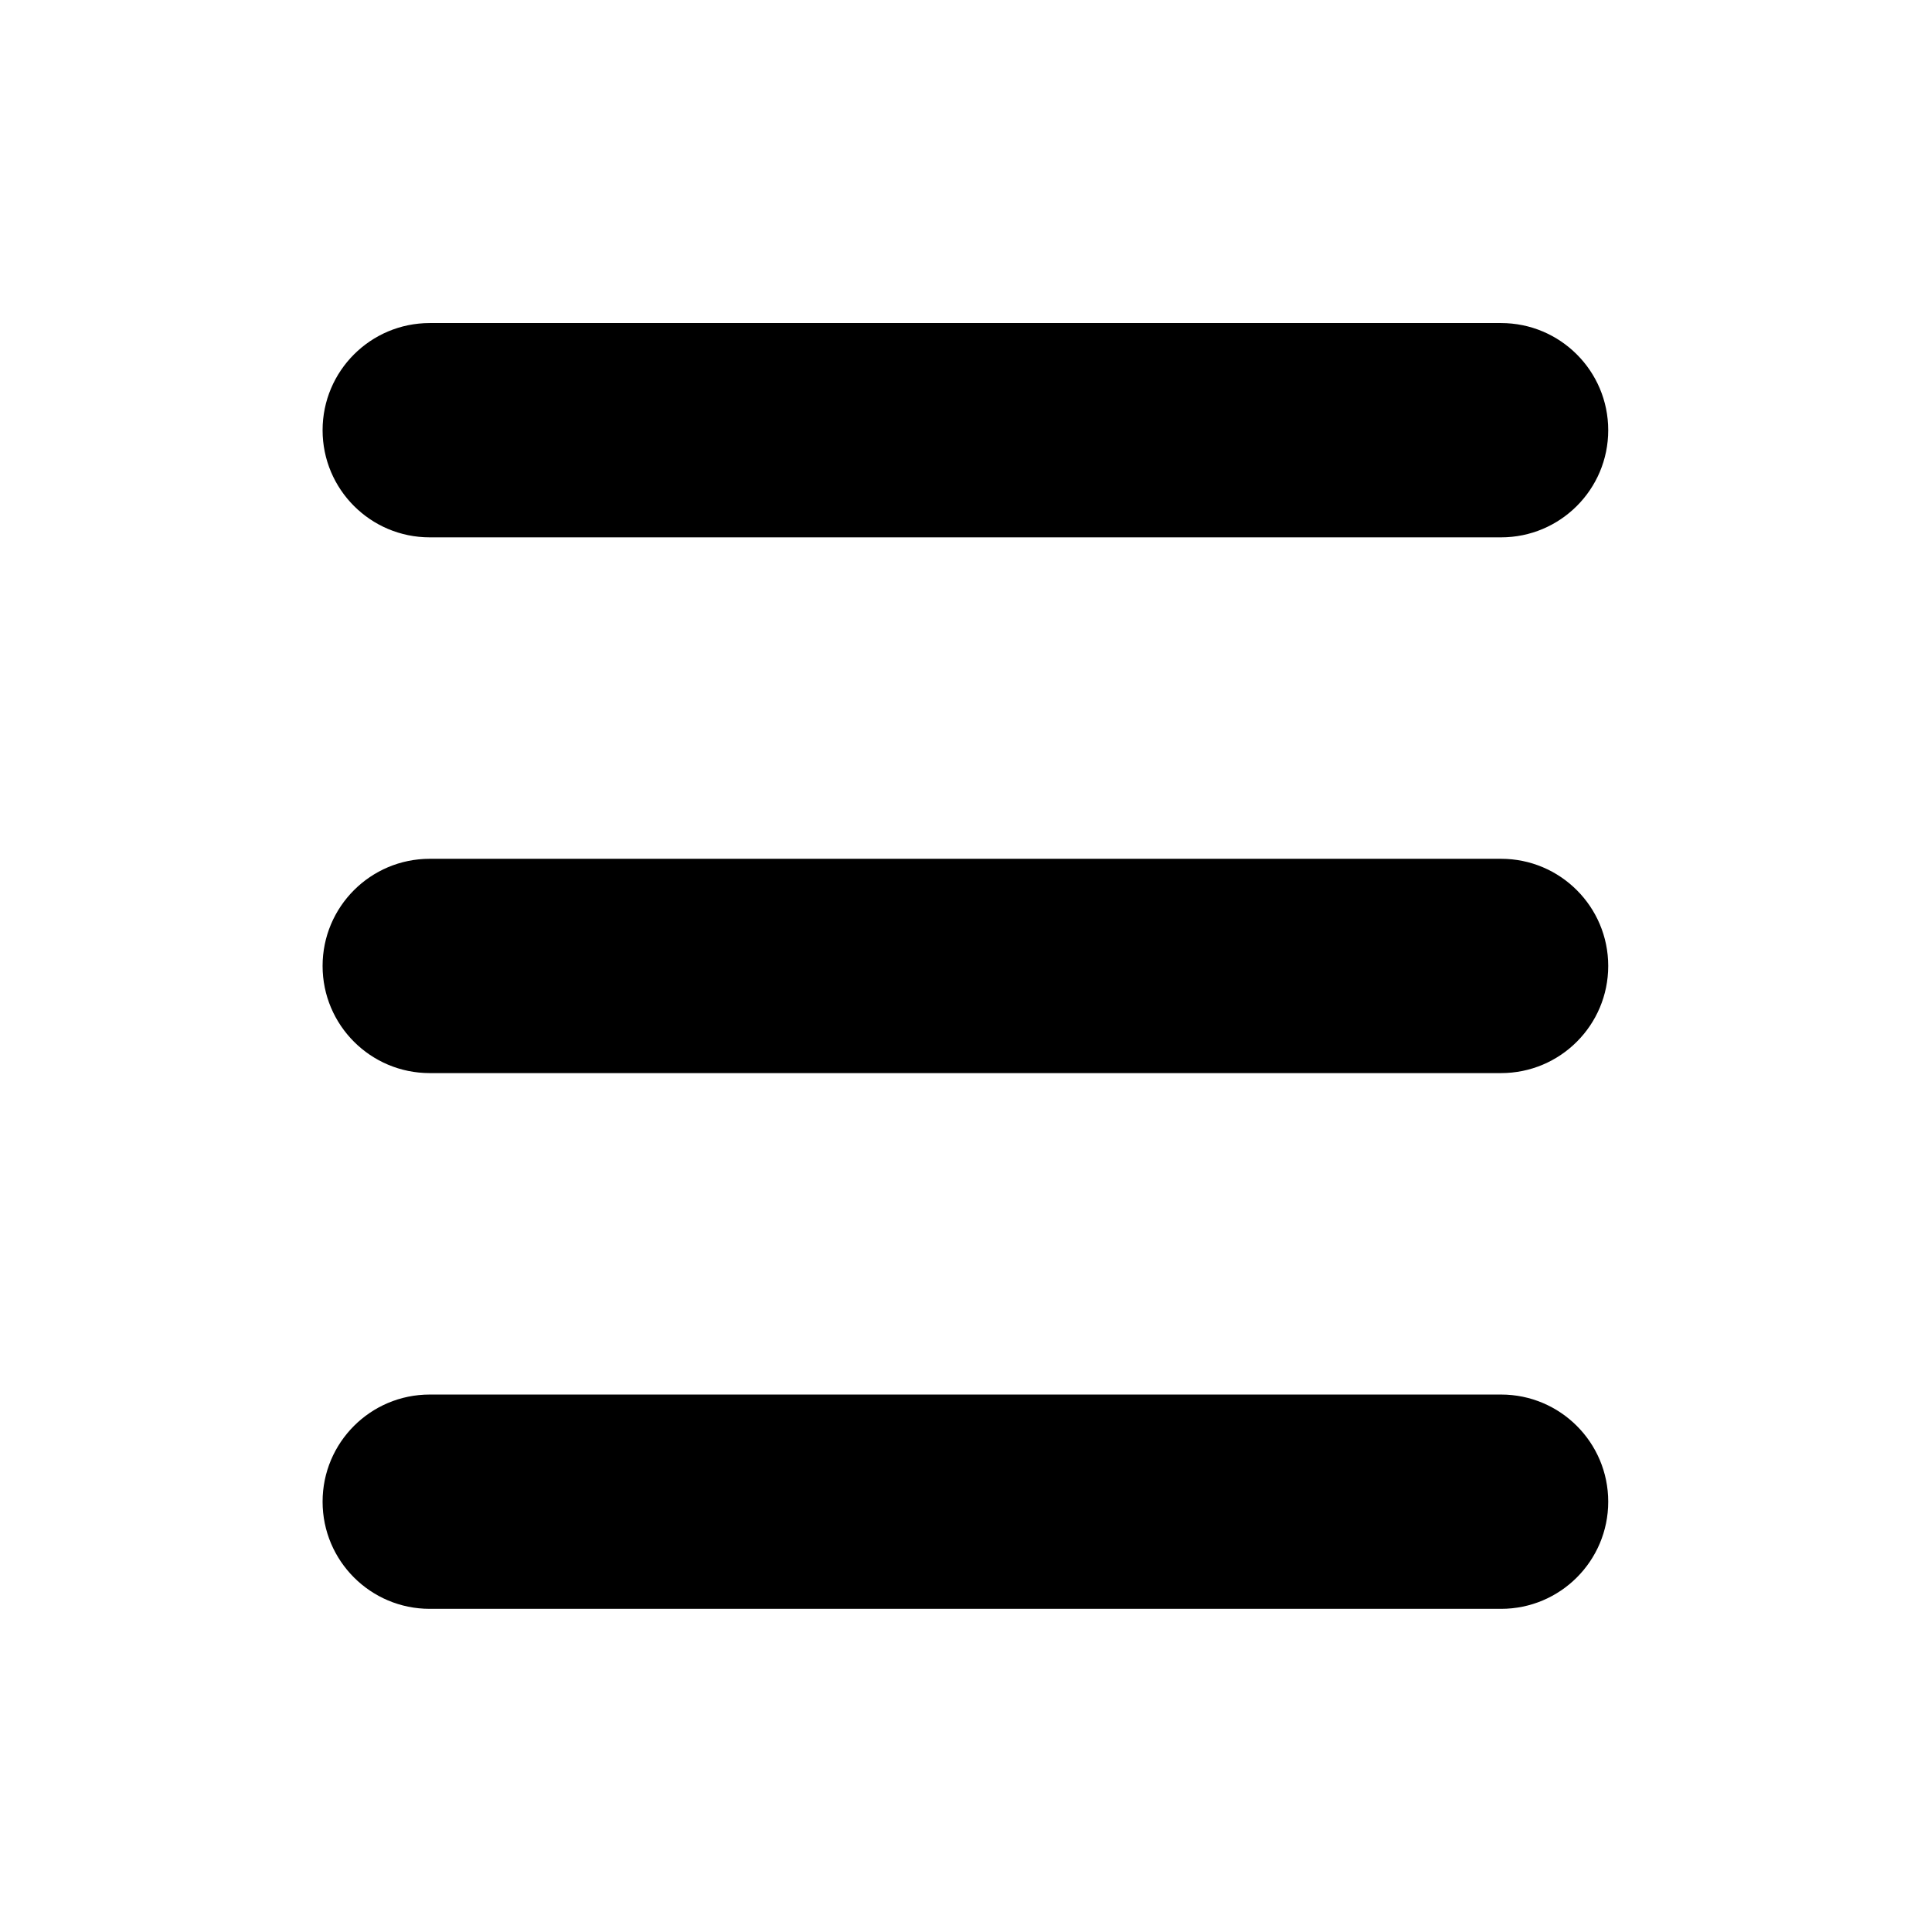
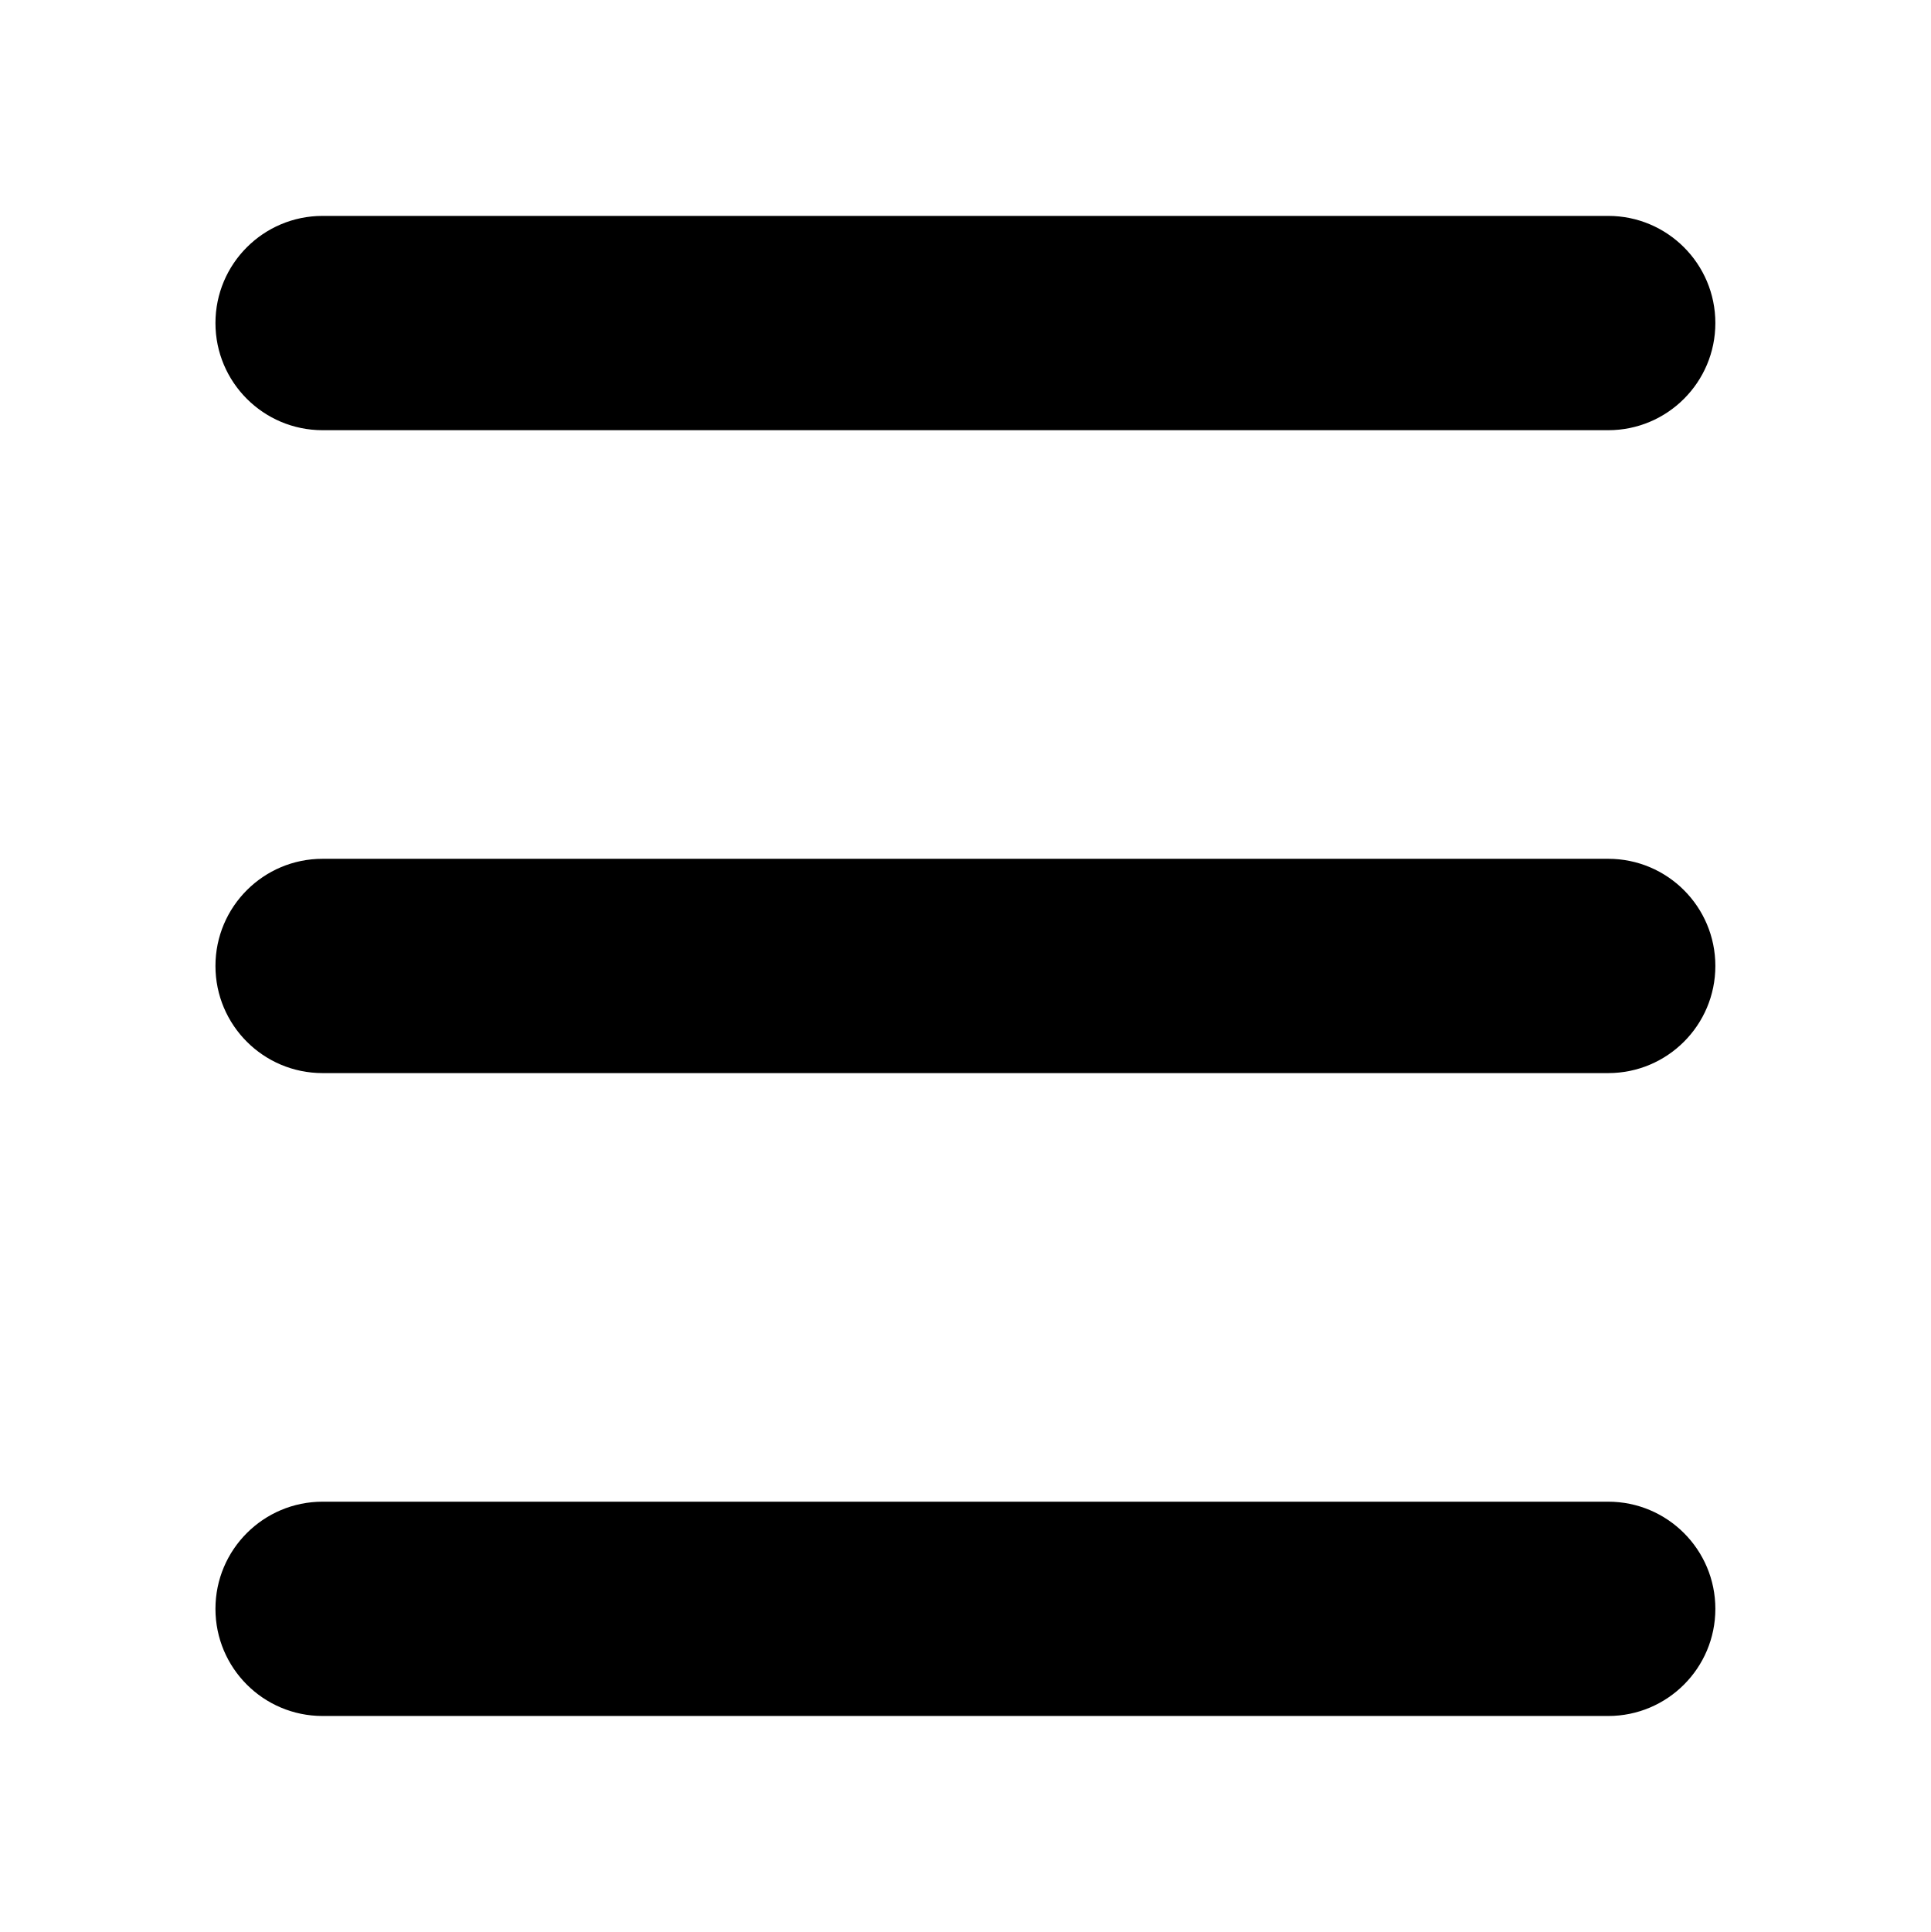
<svg xmlns="http://www.w3.org/2000/svg" width="18.022" height="18.031" viewBox="0 0 18.022 18.031">
-   <path d="M15.011,14.015h0a1,1,0,0,1-1,1h-10a1,1,0,0,1-1-1h0a1,1,0,0,1,1-1h10A1,1,0,0,1,15.011,14.015Zm-1-11h-10a1,1,0,0,0-1,1h0a1,1,0,0,0,1,1h10a1,1,0,0,0,1-1h0A1,1,0,0,0,14.011,3.015Zm0,5h-10a1,1,0,0,0-1,1h0a1,1,0,0,0,1,1h10a1,1,0,0,0,1-1h0A1,1,0,0,0,14.011,8.015Z" />
+   <path d="M16.011,15.015h0a1,1,0,0,1-1,1h-12a1,1,0,0,1-1-1h0a1,1,0,0,1,1-1h12A1,1,0,0,1,16.011,15.015Zm-1-13h-12a1,1,0,0,0-1,1h0a1,1,0,0,0,1,1h12a1,1,0,0,0,1-1h0A1,1,0,0,0,15.011,2.015Zm0,6h-12a1,1,0,0,0-1,1h0a1,1,0,0,0,1,1h12a1,1,0,0,0,1-1h0A1,1,0,0,0,15.011,8.015Z" />
  <rect width="18.022" height="18.031" fill="none" />
</svg>
